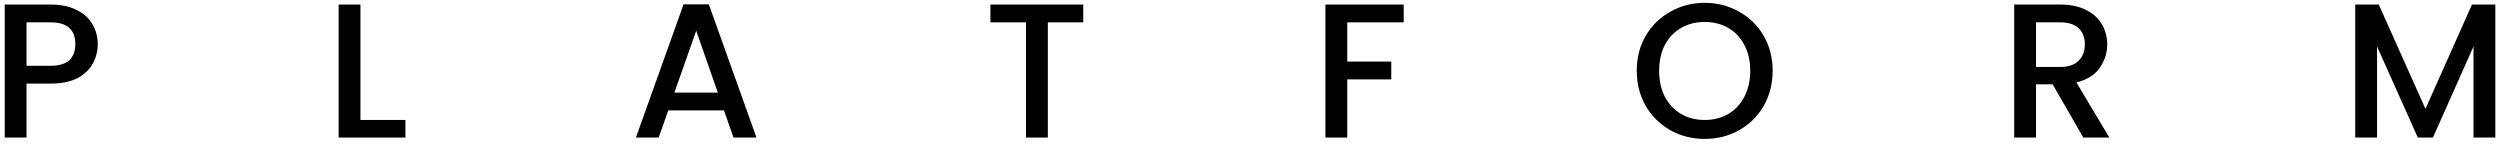
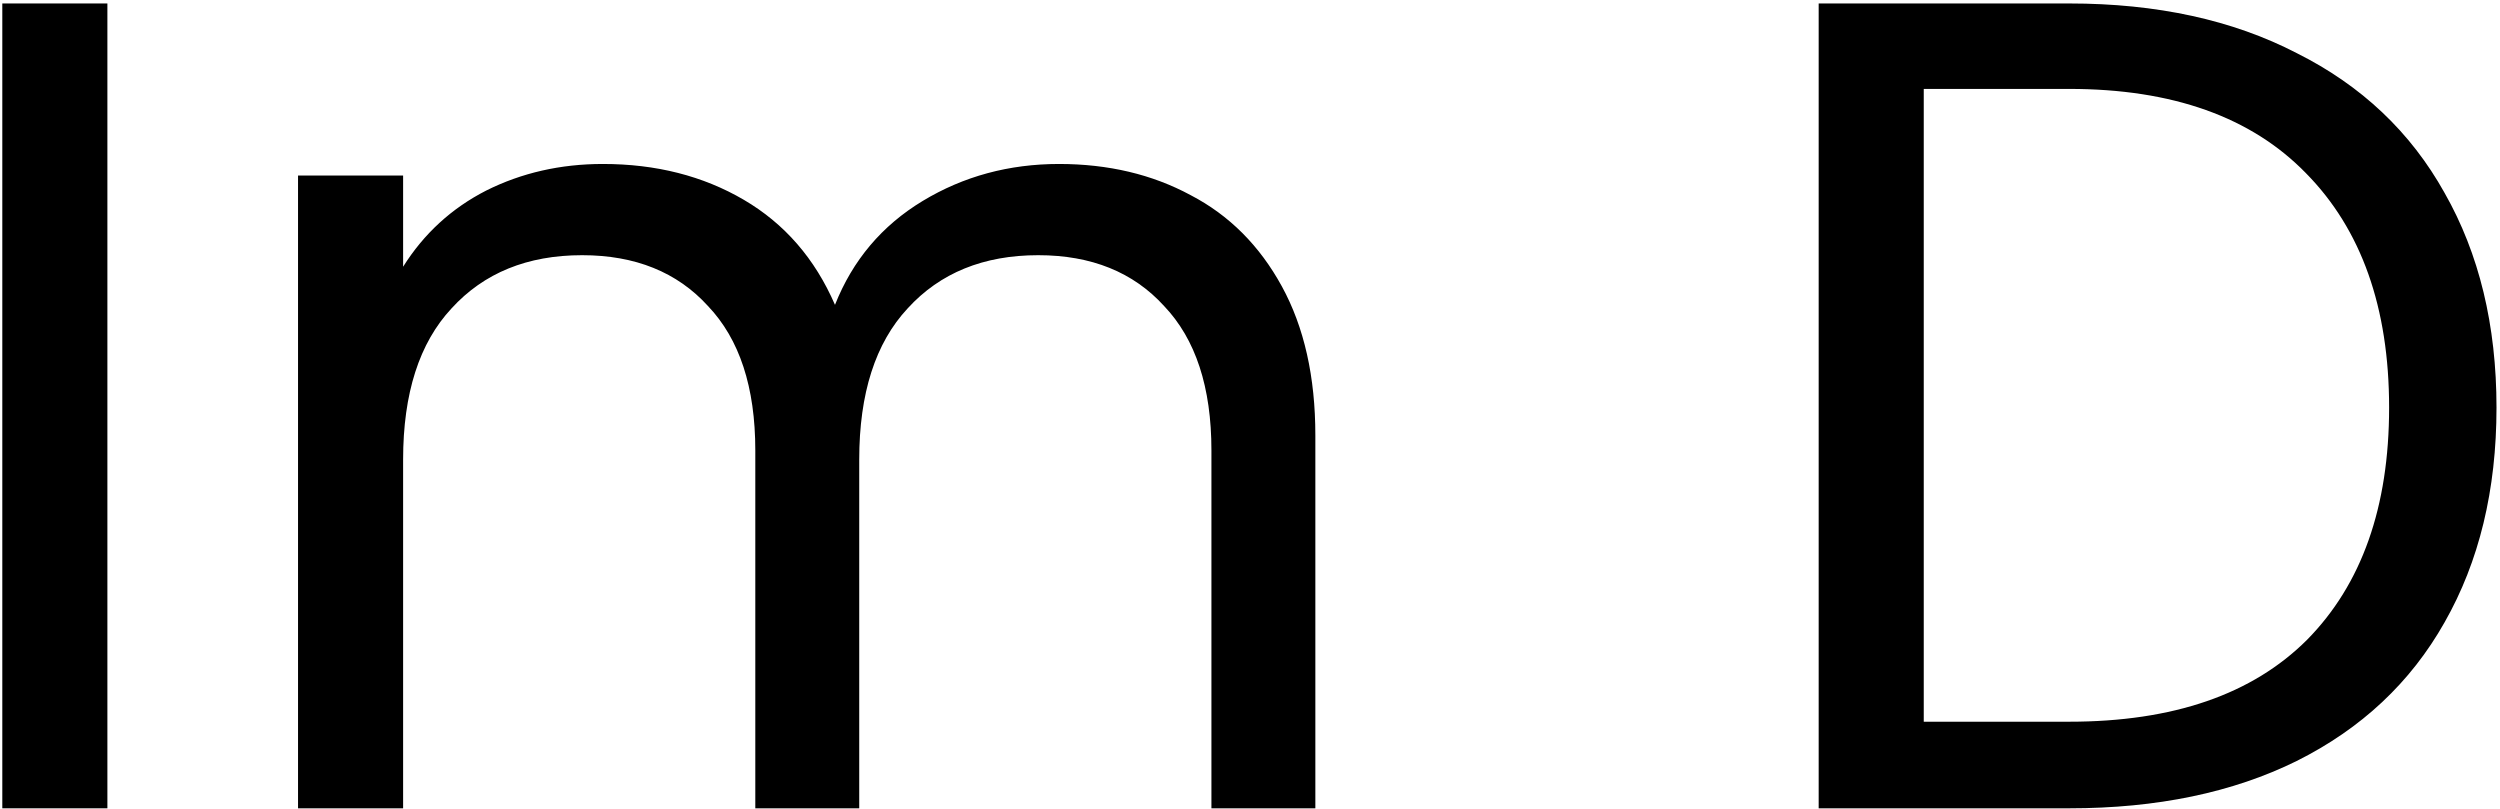
- <svg xmlns="http://www.w3.org/2000/svg" width="current" eight="current" viewBox="0 0 418 24">
-   <path d="M16.34 7.384C16.34 8.515 16.073 9.581 15.54 10.584C15.006 11.587 14.153 12.408 12.979 13.048C11.806 13.667 10.302 13.976 8.467 13.976H4.435V23H0.787V0.76H8.467C10.174 0.76 11.614 1.059 12.787 1.656C13.982 2.232 14.867 3.021 15.444 4.024C16.041 5.027 16.34 6.147 16.34 7.384ZM8.467 11C9.854 11 10.889 10.691 11.572 10.072C12.254 9.432 12.595 8.536 12.595 7.384C12.595 4.952 11.22 3.736 8.467 3.736H4.435V11H8.467Z" fill="current" fill-rule="evenodd" />
-   <path d="M60.267 20.056H67.787V23H56.619V0.76H60.267V20.056Z" fill="current" fill-rule="evenodd" />
-   <path d="M121.045 18.456H111.733L110.133 23H106.325L114.293 0.728H118.517L126.485 23H122.645L121.045 18.456ZM120.021 15.48L116.405 5.144L112.757 15.48H120.021Z" fill="current" fill-rule="evenodd" />
-   <path d="M181.118 0.76V3.736H175.198V23H171.55V3.736H165.598V0.76H181.118Z" fill="current" fill-rule="evenodd" />
-   <path d="M234.7 0.76V3.736H225.26V10.296H232.62V13.272H225.26V23H221.612V0.76H234.7Z" fill="current" fill-rule="evenodd" />
-   <path d="M285.025 23.224C282.956 23.224 281.047 22.744 279.297 21.784C277.569 20.803 276.193 19.448 275.169 17.72C274.167 15.971 273.665 14.008 273.665 11.832C273.665 9.656 274.167 7.704 275.169 5.976C276.193 4.248 277.569 2.904 279.297 1.944C281.047 0.963 282.956 0.472 285.025 0.472C287.116 0.472 289.025 0.963 290.753 1.944C292.503 2.904 293.879 4.248 294.881 5.976C295.884 7.704 296.385 9.656 296.385 11.832C296.385 14.008 295.884 15.971 294.881 17.72C293.879 19.448 292.503 20.803 290.753 21.784C289.025 22.744 287.116 23.224 285.025 23.224ZM285.025 20.056C286.497 20.056 287.809 19.725 288.961 19.064C290.113 18.381 291.009 17.421 291.649 16.184C292.311 14.925 292.641 13.475 292.641 11.832C292.641 10.189 292.311 8.749 291.649 7.512C291.009 6.275 290.113 5.325 288.961 4.664C287.809 4.003 286.497 3.672 285.025 3.672C283.553 3.672 282.241 4.003 281.089 4.664C279.937 5.325 279.031 6.275 278.369 7.512C277.729 8.749 277.409 10.189 277.409 11.832C277.409 13.475 277.729 14.925 278.369 16.184C279.031 17.421 279.937 18.381 281.089 19.064C282.241 19.725 283.553 20.056 285.025 20.056Z" fill="current" fill-rule="evenodd" />
-   <path d="M348.327 23L343.207 14.104H340.423V23H336.775V0.76H344.455C346.162 0.76 347.602 1.059 348.775 1.656C349.97 2.253 350.855 3.053 351.431 4.056C352.028 5.059 352.327 6.179 352.327 7.416C352.327 8.867 351.9 10.189 351.047 11.384C350.215 12.557 348.924 13.357 347.175 13.784L352.679 23H348.327ZM340.423 11.192H344.455C345.82 11.192 346.844 10.851 347.527 10.168C348.231 9.485 348.583 8.568 348.583 7.416C348.583 6.264 348.242 5.368 347.559 4.728C346.876 4.067 345.842 3.736 344.455 3.736H340.423V11.192Z" fill="current" fill-rule="evenodd" />
-   <path d="M417.218 0.76V23H413.57V7.768L406.786 23H404.258L397.442 7.768V23H393.794V0.76H397.73L405.538 18.2L413.314 0.76H417.218Z" fill="current" fill-rule="evenodd" />
+ <svg xmlns="http://www.w3.org/2000/svg" width="current" viewBox="0 0 433 140">
+   <path d="M18.6 0.6V140H0.4V0.6H18.6Z" fill="current" fill-rule="evenodd" />
+   <path d="M183.419 28.4C191.952 28.4 199.552 30.2 206.219 33.8C212.885 37.267 218.152 42.533 222.019 49.6C225.885 56.667 227.819 65.267 227.819 75.4V140H209.819V78C209.819 67.067 207.085 58.733 201.619 53C196.285 47.133 189.019 44.2 179.819 44.2C170.352 44.2 162.819 47.267 157.219 53.4C151.619 59.4 148.819 68.133 148.819 79.6V140H130.819V78C130.819 67.067 128.085 58.733 122.619 53C117.285 47.133 110.019 44.2 100.819 44.2C91.352 44.2 83.819 47.267 78.219 53.4C72.619 59.4 69.819 68.133 69.819 79.6V140H51.619V30.4H69.819V46.2C73.419 40.467 78.219 36.067 84.219 33C90.352 29.933 97.085 28.4 104.419 28.4C113.619 28.4 121.752 30.467 128.819 34.6C135.885 38.733 141.152 44.8 144.619 52.8C147.685 45.067 152.752 39.067 159.819 34.8C166.885 30.533 174.752 28.4 183.419 28.4Z" fill="current" fill-rule="evenodd" />
+   <path d="M358.394 0.6C373.594 0.6 386.727 3.467 397.794 9.2C408.994 14.8 417.527 22.867 423.394 33.4C429.394 43.933 432.394 56.333 432.394 70.6C432.394 84.867 429.394 97.267 423.394 107.8C417.527 118.2 408.994 126.2 397.794 131.8C386.727 137.267 373.594 140 358.394 140H314.994V0.6H358.394ZM358.394 125C376.394 125 390.127 120.267 399.594 110.8C409.06 101.2 413.794 87.8 413.794 70.6C413.794 53.267 408.994 39.733 399.394 30C389.927 20.267 376.26 15.4 358.394 15.4H333.194V125H358.394Z" fill="current" fill-rule="evenodd" />
</svg>
